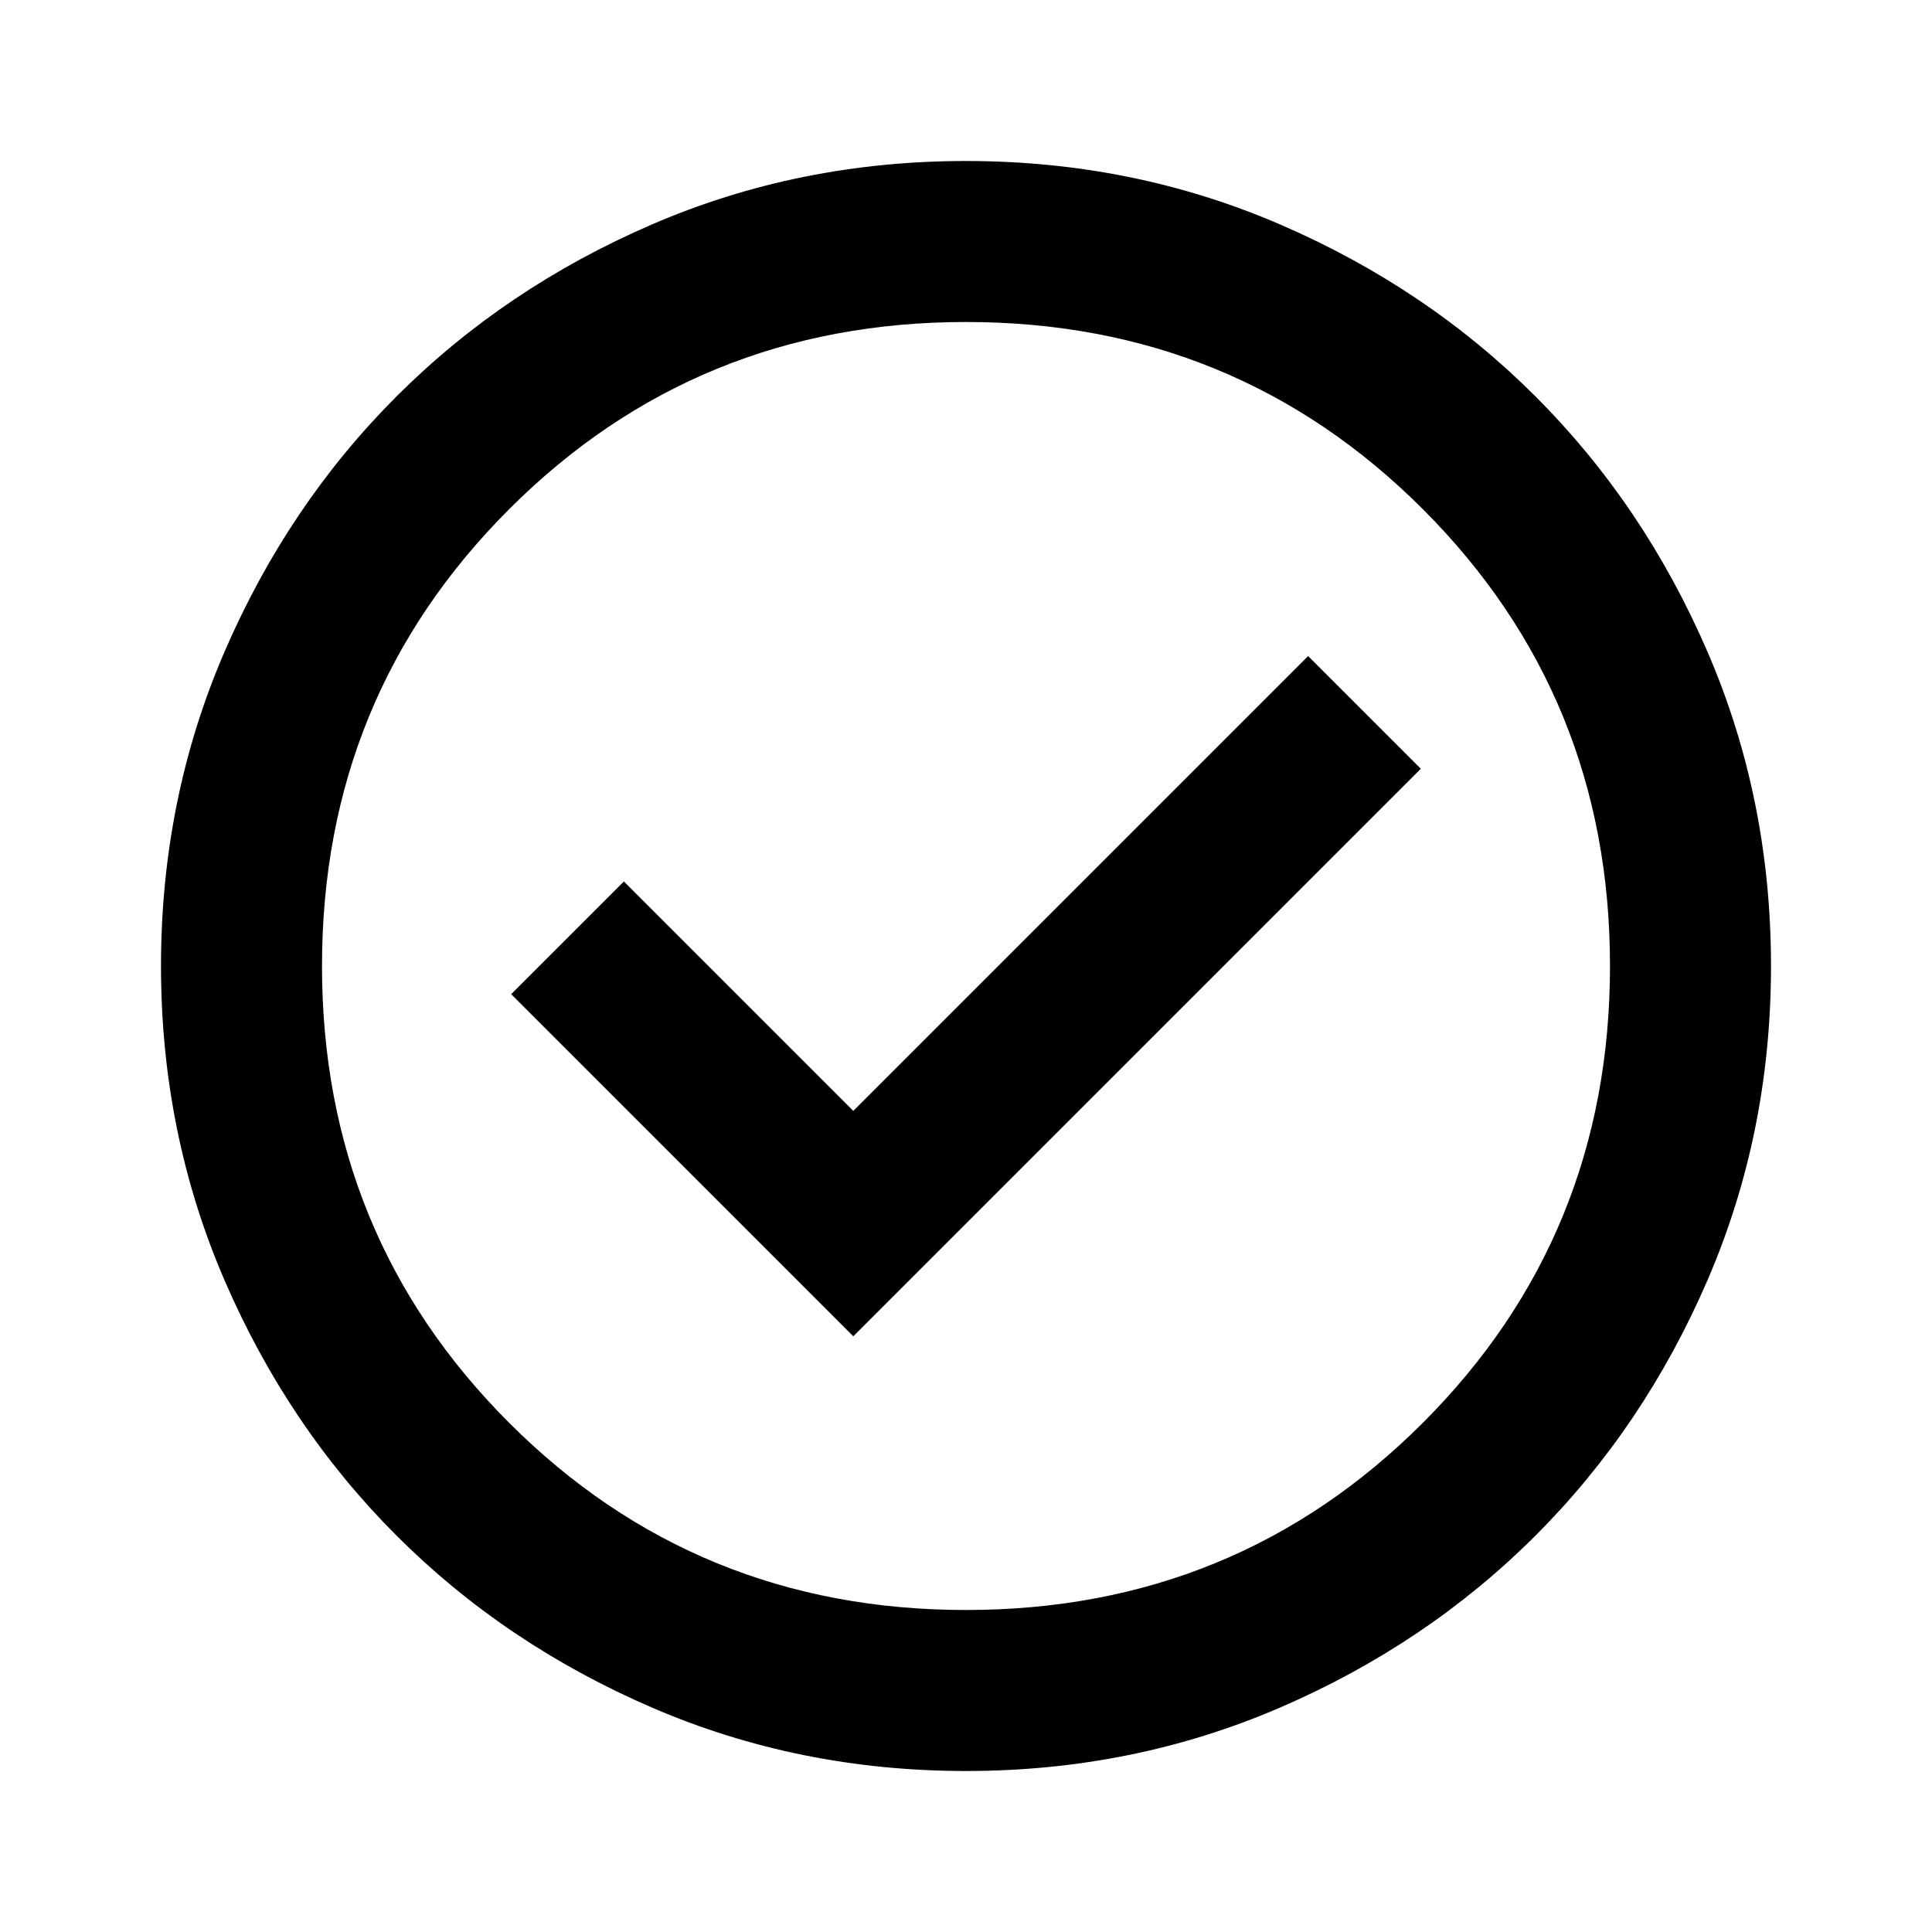
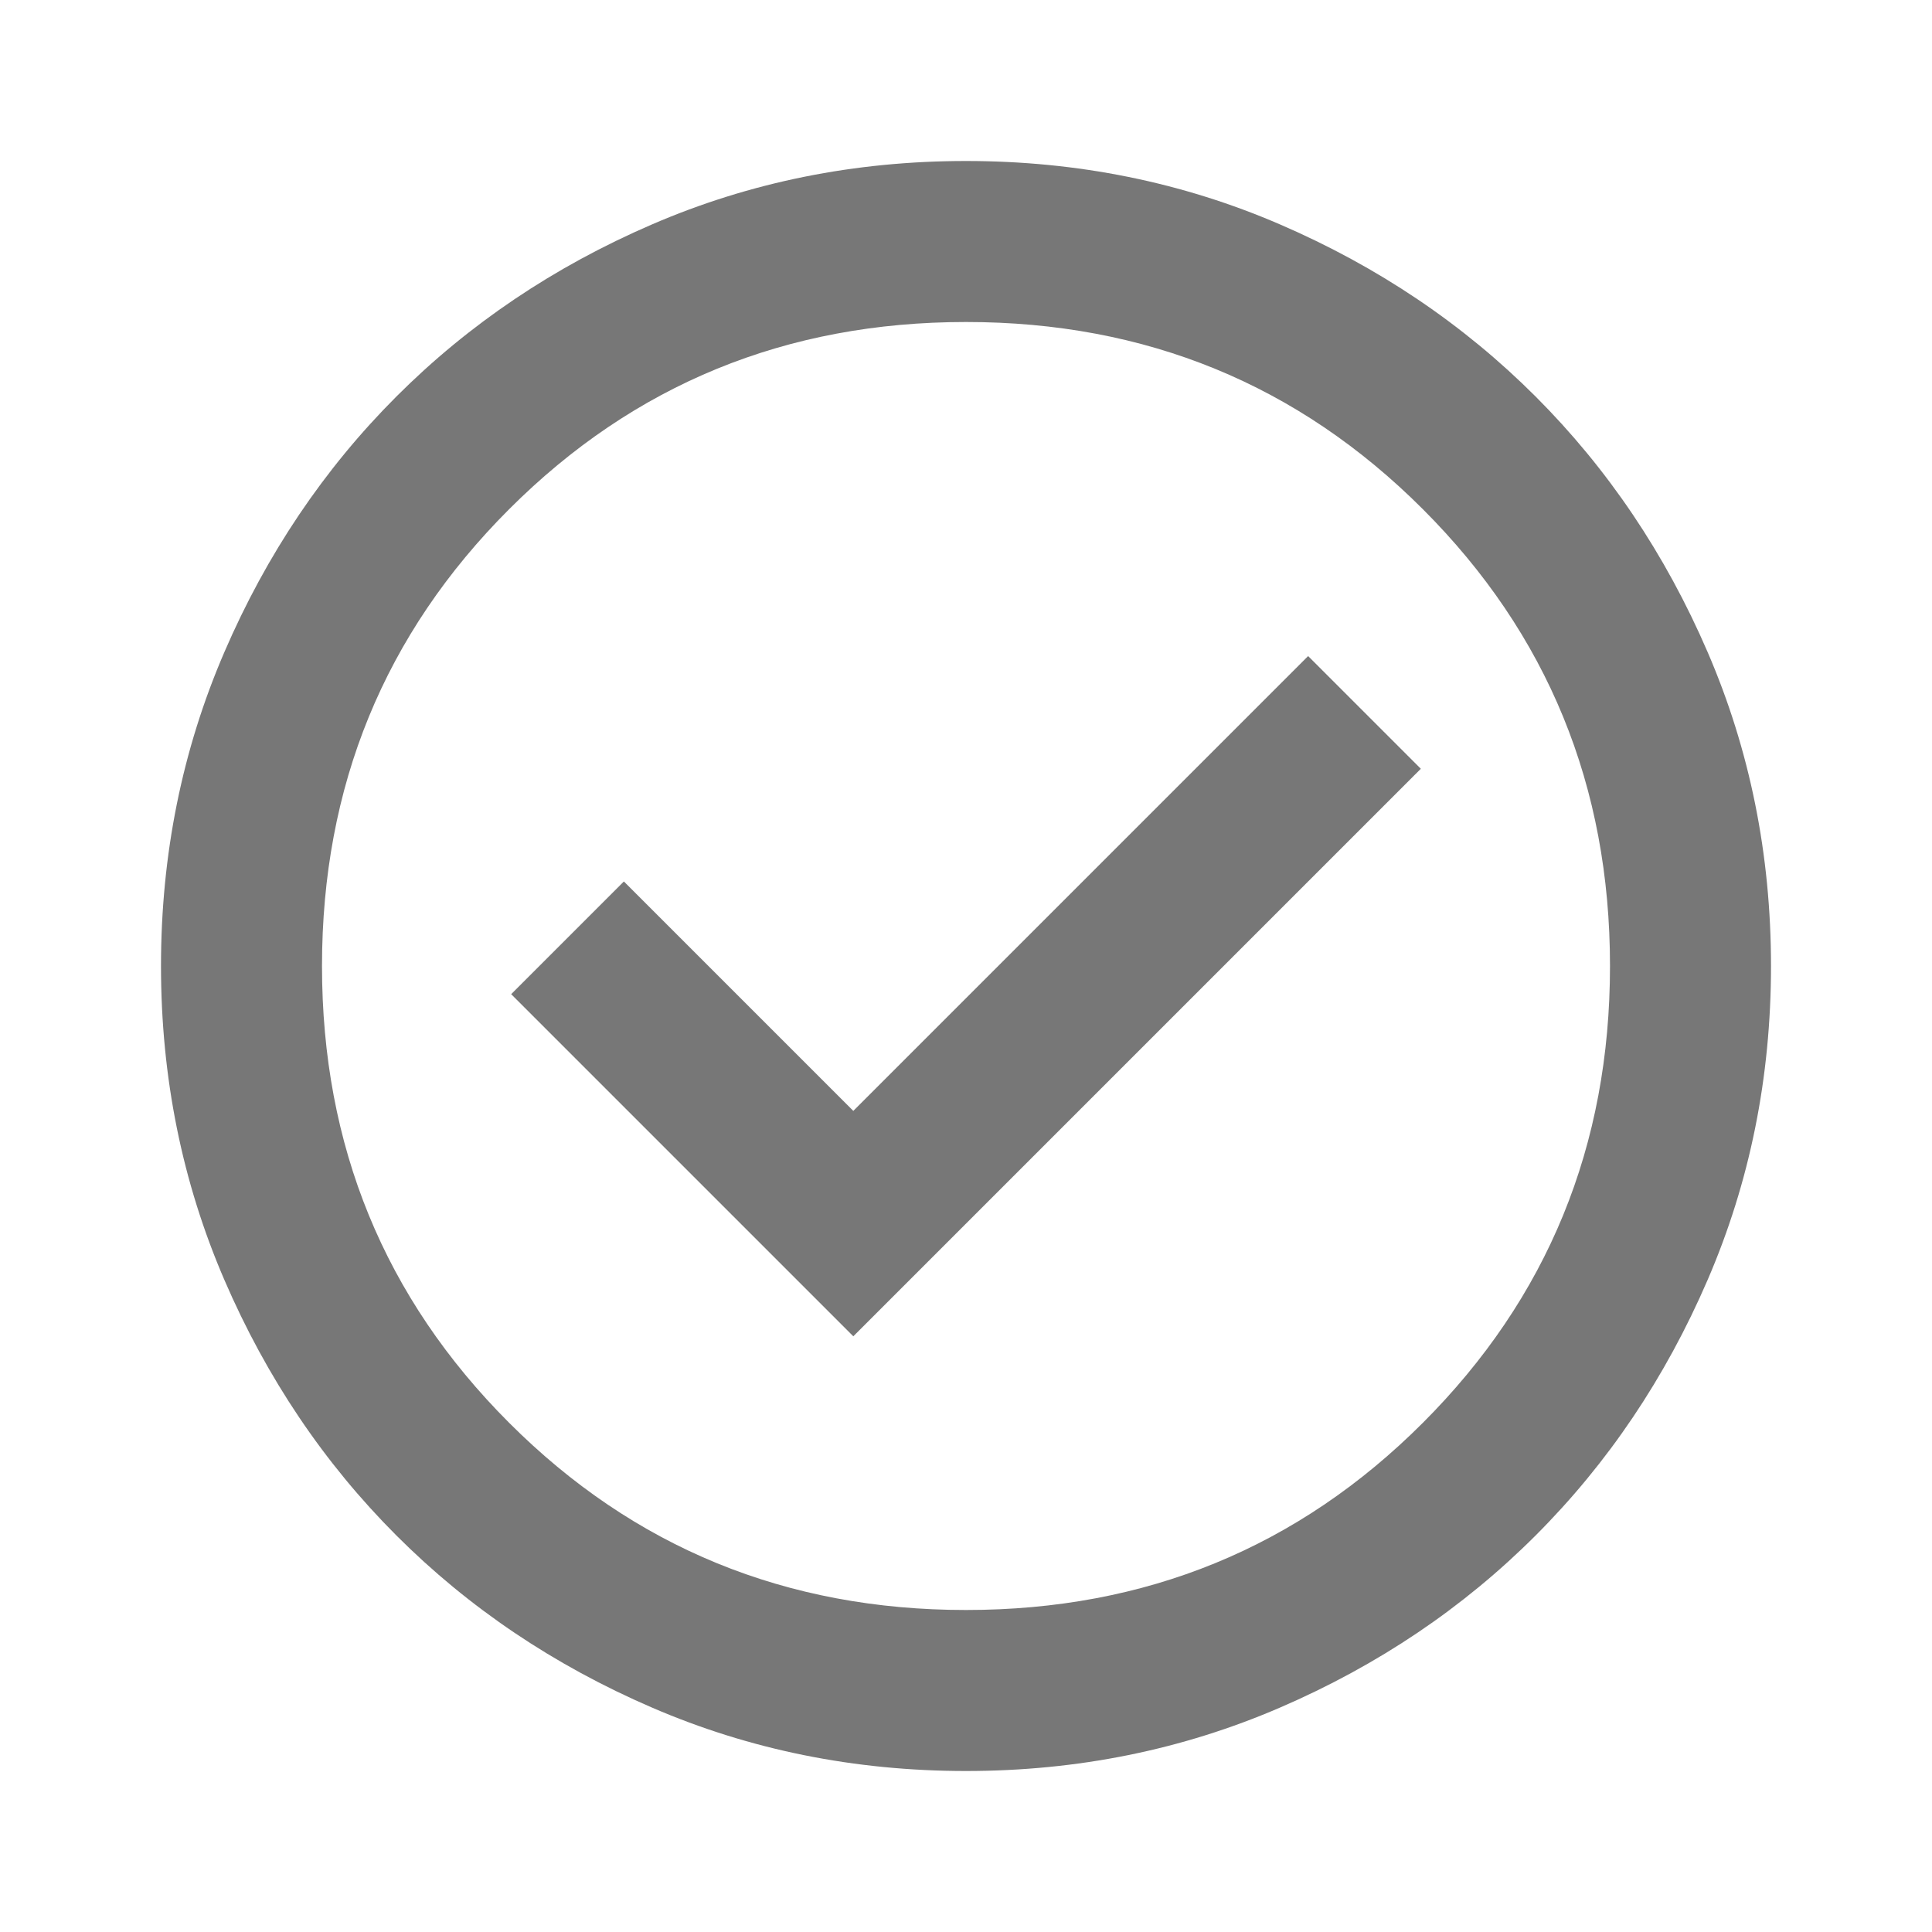
- <svg xmlns="http://www.w3.org/2000/svg" height="24px" viewBox="0 -960 960 960" width="24px" fill="#000">
+ <svg xmlns="http://www.w3.org/2000/svg" height="24px" viewBox="0 -960 960 960" width="24px" fill="#777">
  <path d="m424-296 282-282-56-56-226 226-114-114-56 56 170 170Zm56 216q-83 0-156-31.5T197-197q-54-54-85.5-127T80-480q0-83 31.5-156T197-763q54-54 127-85.5T480-880q83 0 156 31.5T763-763q54 54 85.5 127T880-480q0 83-31.5 156T763-197q-54 54-127 85.5T480-80Zm0-80q134 0 227-93t93-227q0-134-93-227t-227-93q-134 0-227 93t-93 227q0 134 93 227t227 93Zm0-320Z" />
</svg>
